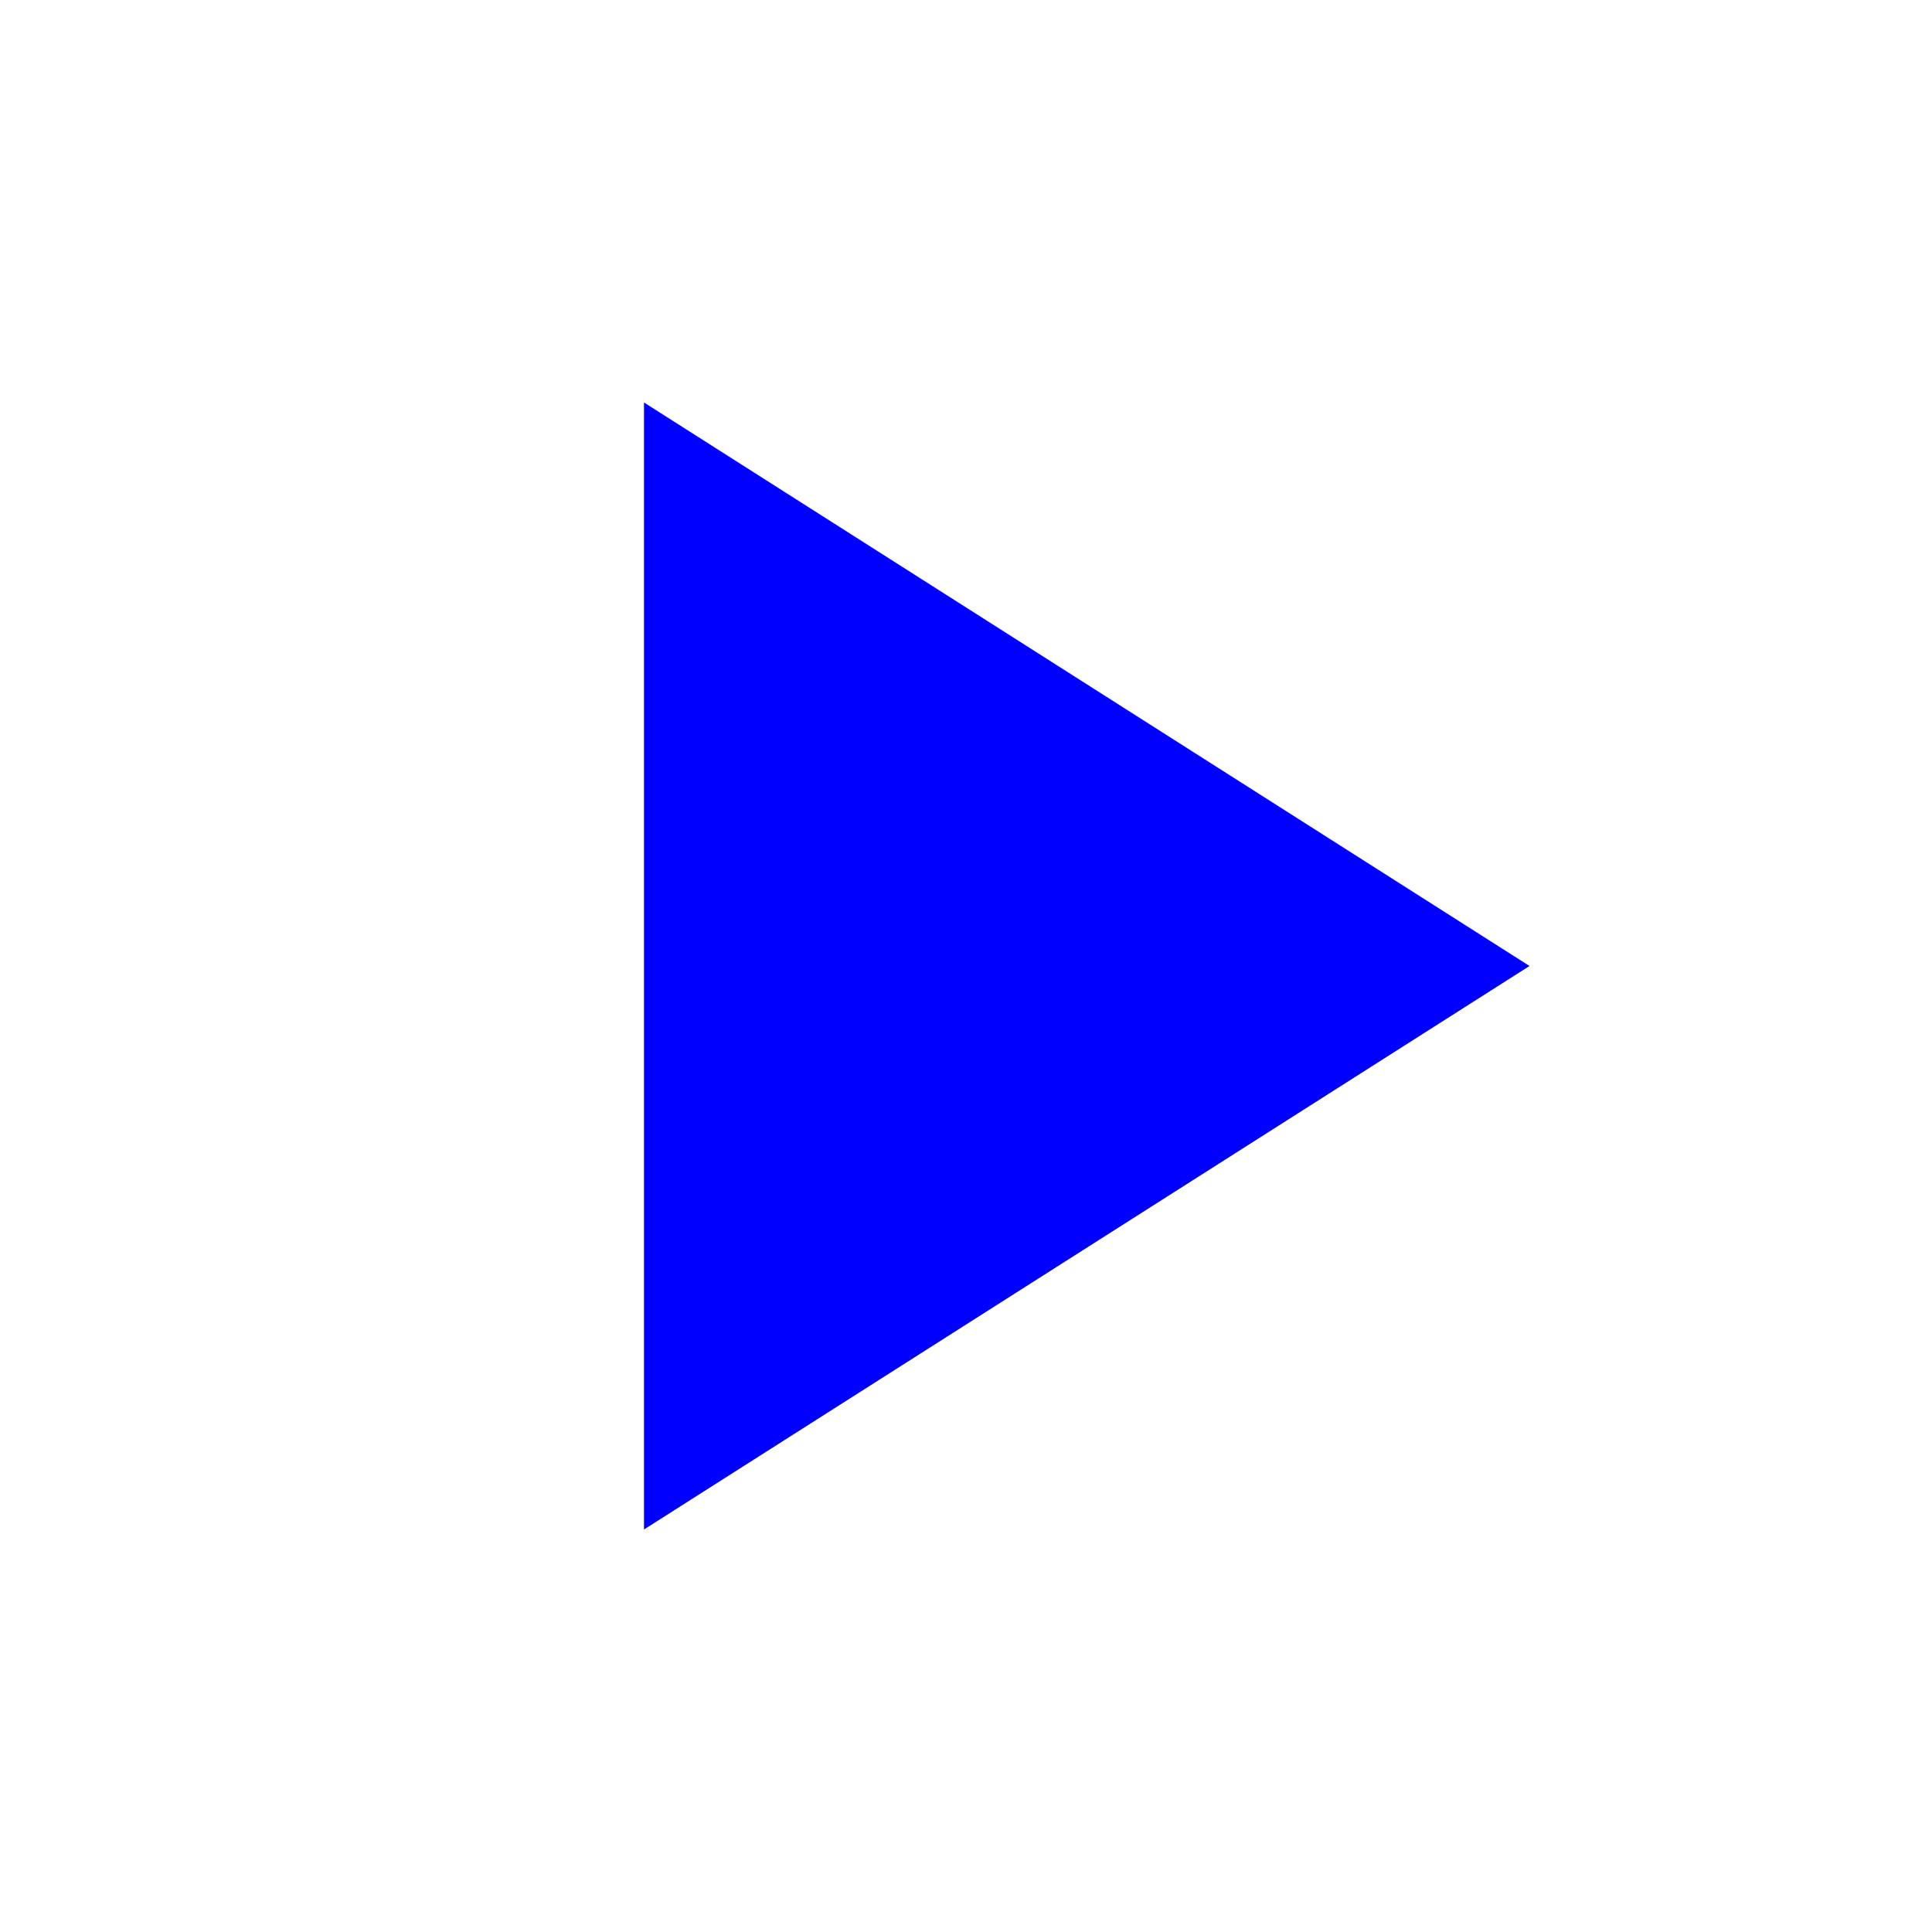
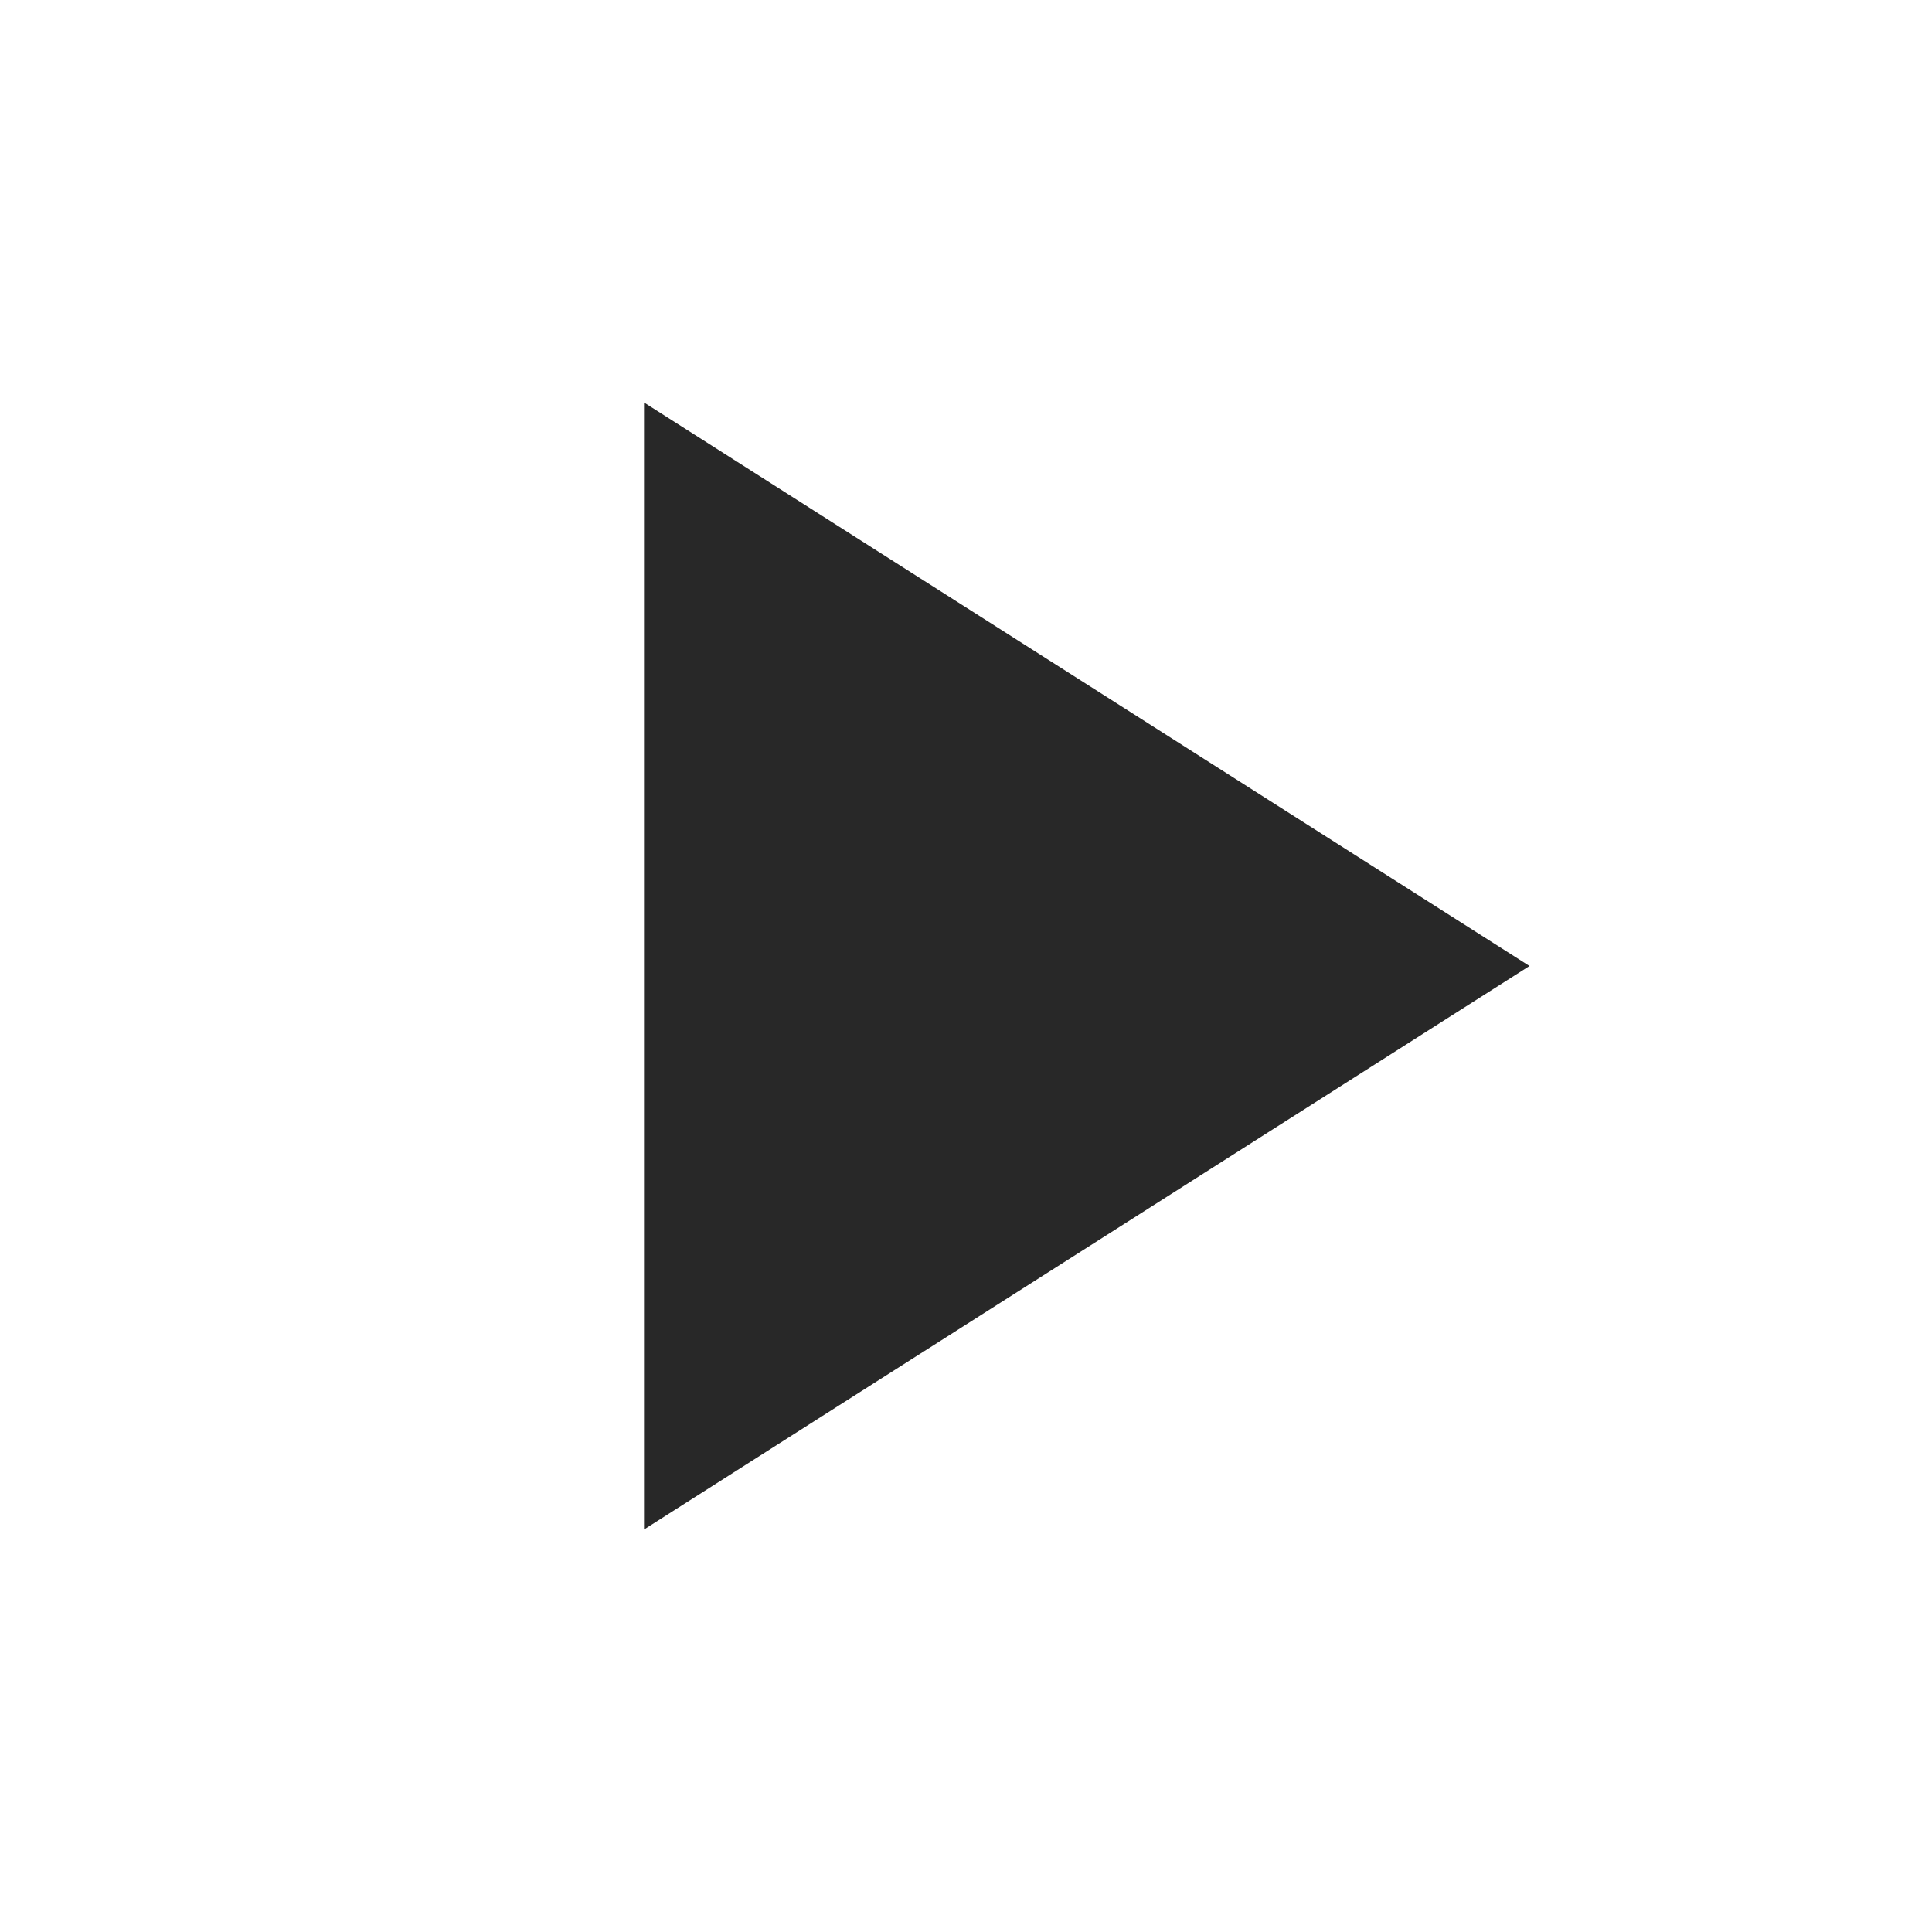
<svg xmlns="http://www.w3.org/2000/svg" version="1.1" id="Layer_1" x="0px" y="0px" viewBox="0 0 24 24" style="enable-background:new 0 0 24 24;" xml:space="preserve">
  <style type="text/css">
	.st0{fill:none;}
- 	.st1{fill:#0000FF;}
+ 	.st1{fill:#282828;}
</style>
  <path class="st0" d="M0,0h24v24H0V0z" />
  <path class="st1" d="M8,5v14l11-7L8,5z" />
</svg>
